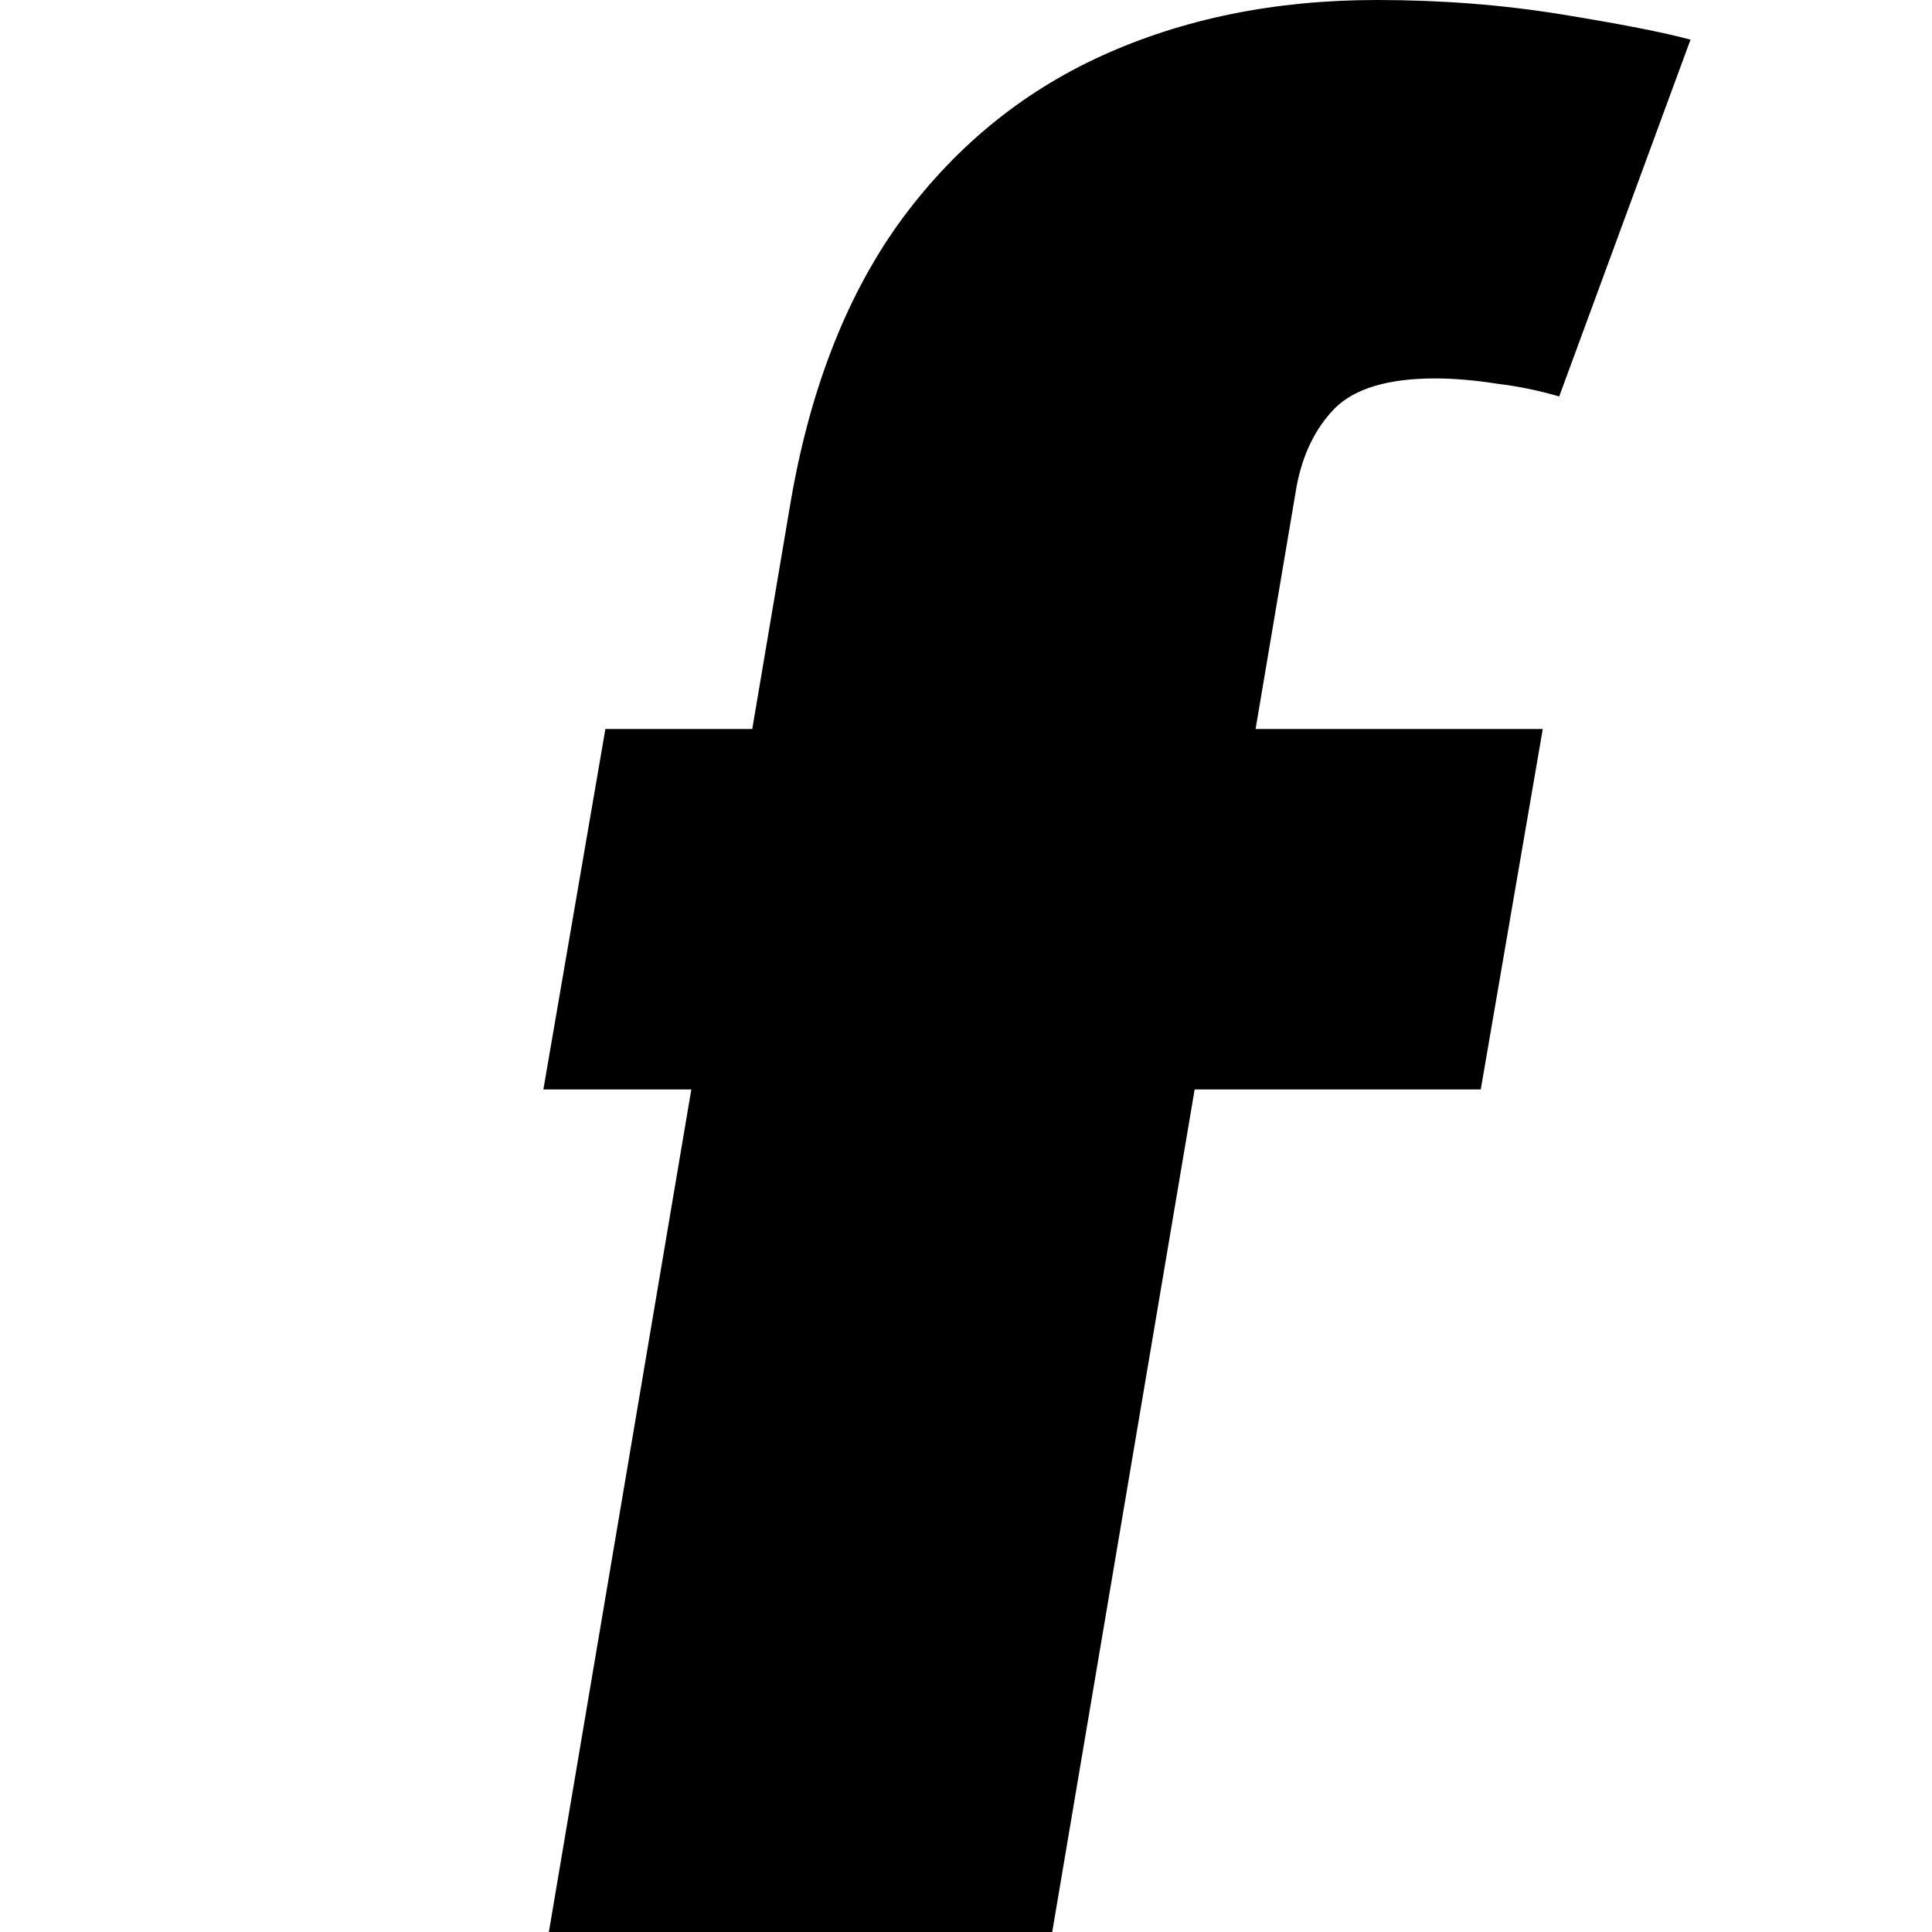
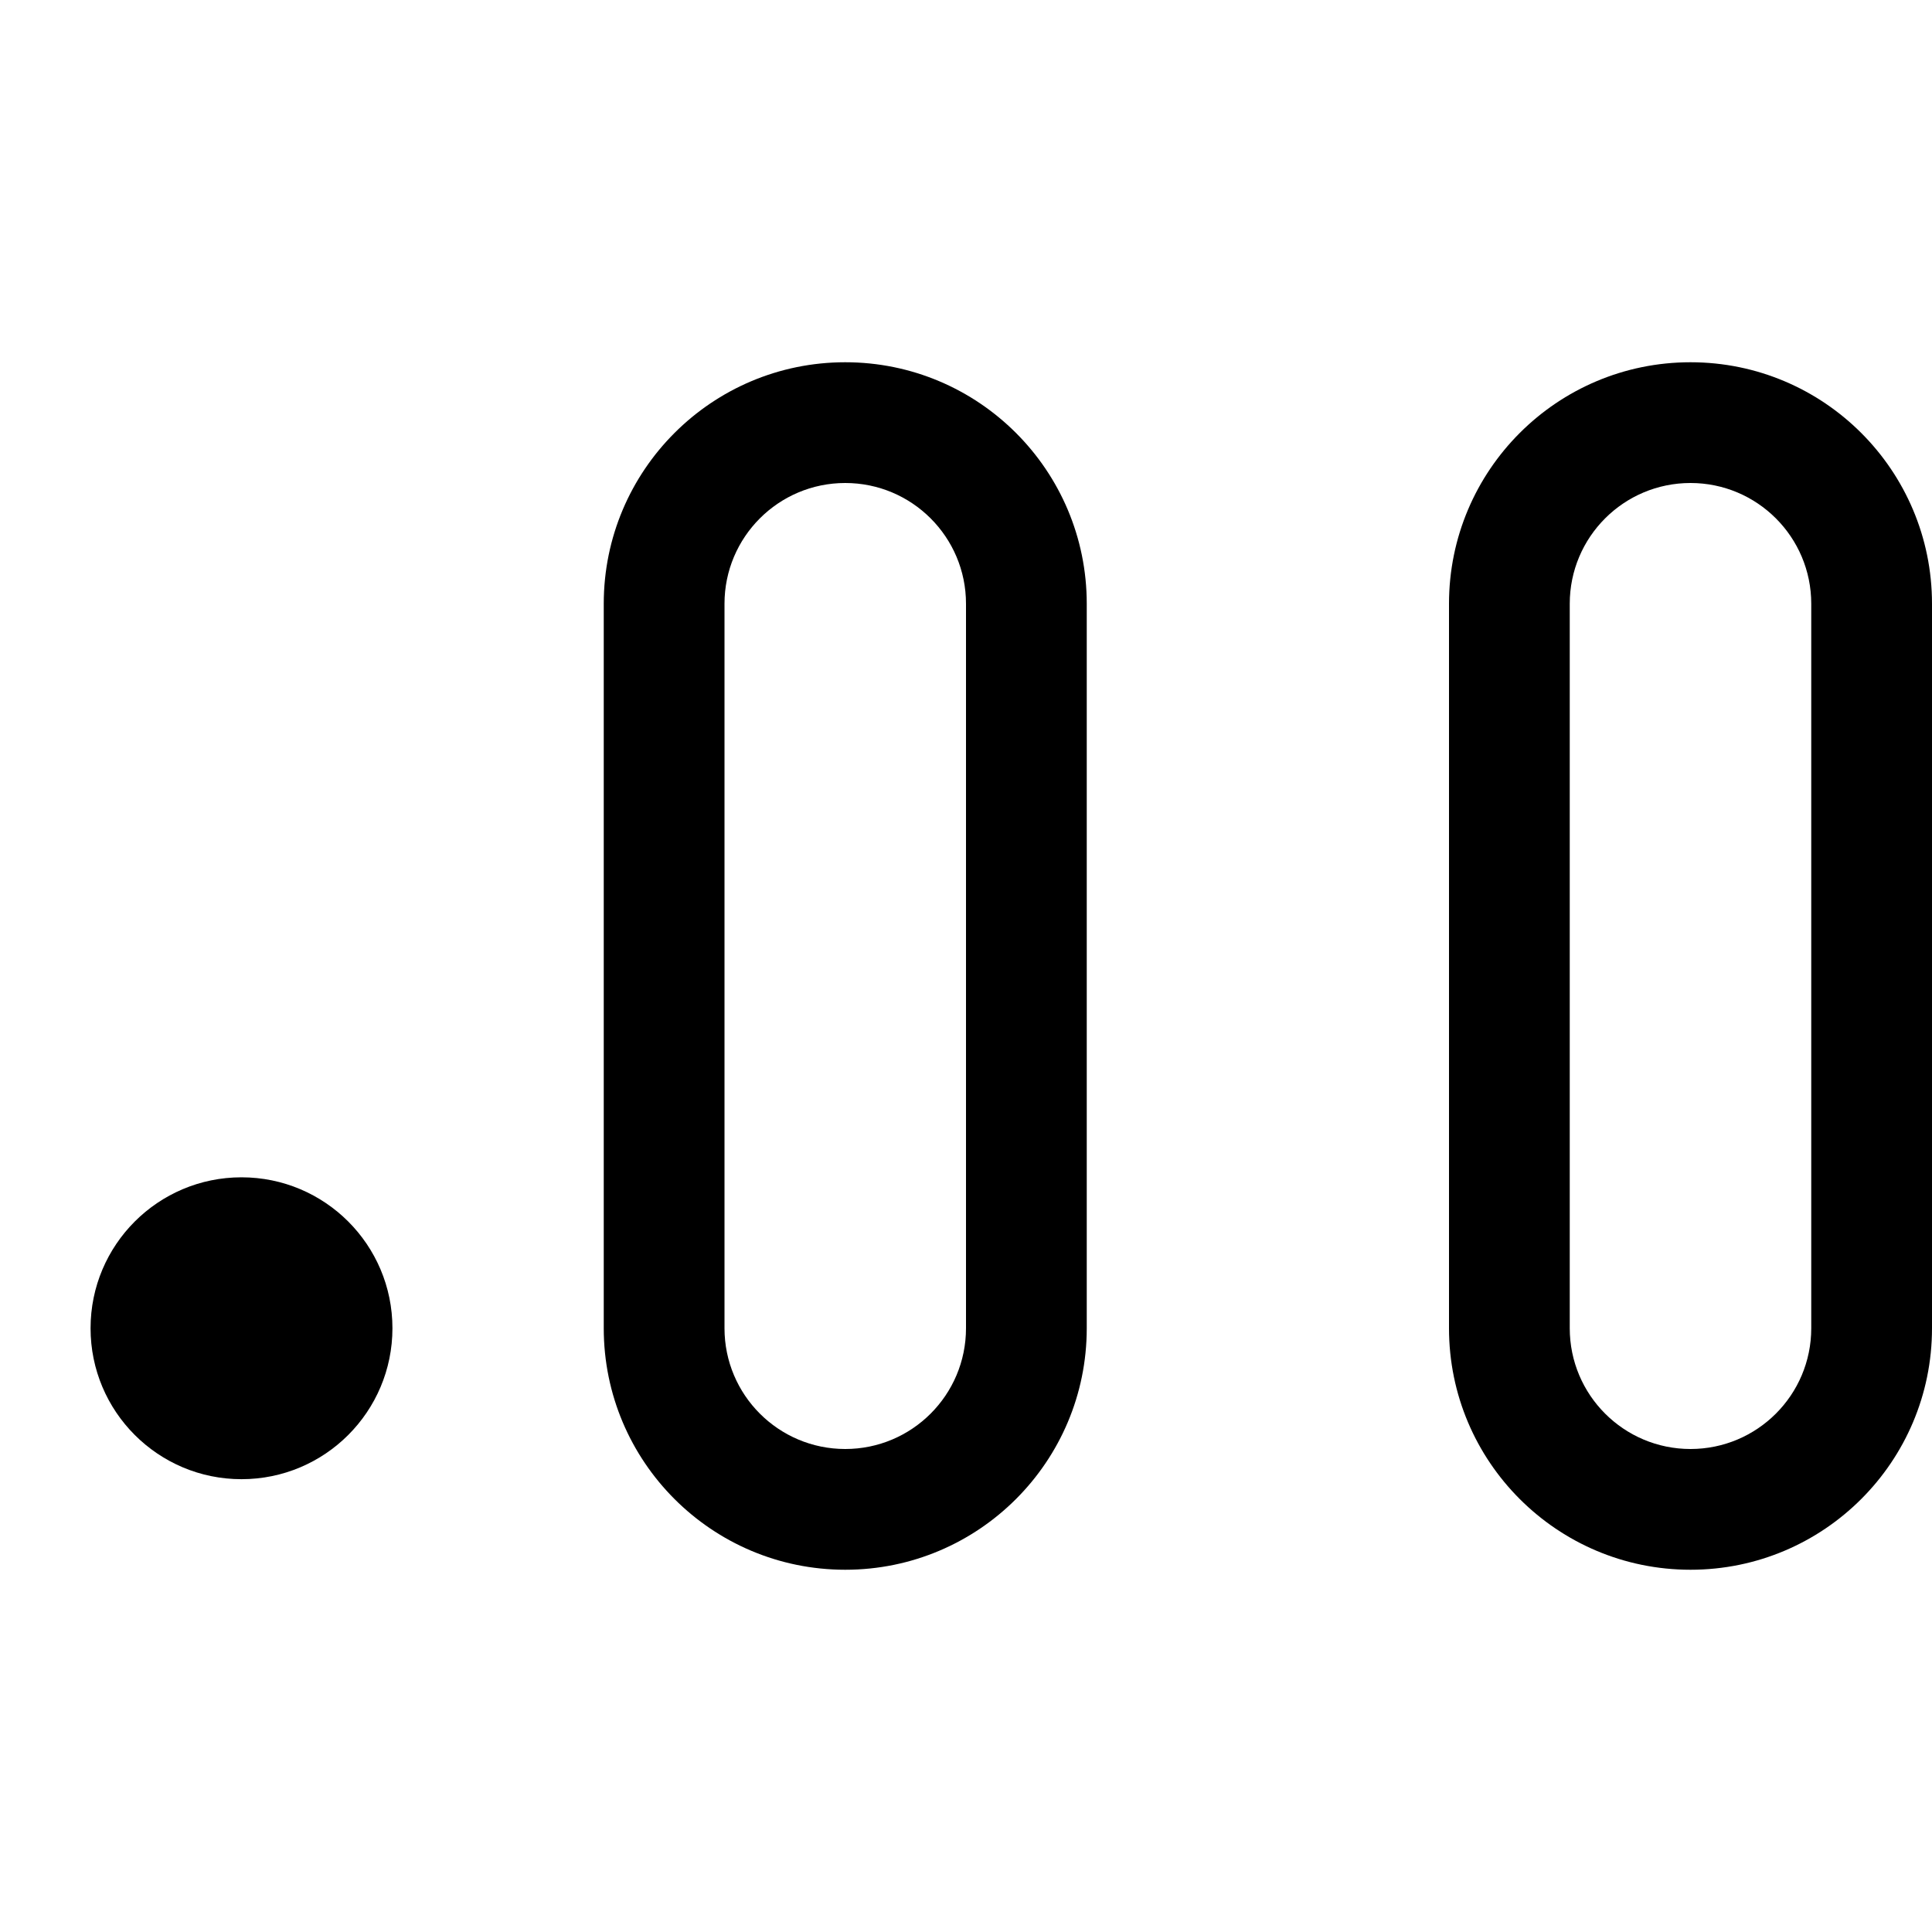
<svg xmlns="http://www.w3.org/2000/svg" width="32" height="32" fill="currentColor" viewBox="0 0 32 32">
-   <path d="m25.553 12.075-1.027 5.97H9l1.027-5.97h15.526ZM9.091 32l3.987-23.582c.312-1.89.911-3.458 1.797-4.702.896-1.243 2.019-2.174 3.368-2.79C19.603.307 21.123 0 22.805 0c1.067 0 2.089.08 3.065.239.977.159 1.687.298 2.13.418l-2.175 5.91a6.2 6.2 0 0 0-1.012-.209c-.382-.06-.73-.09-1.042-.09-.775 0-1.329.165-1.661.493-.322.329-.534.761-.635 1.299L17.428 32H9.09Z" />
+   <path d="M4 24.5a2.5 2.5 0 1 0 0-5 2.5 2.5 0 0 0 0 5Z" />
+   <path fill-rule="evenodd" d="M14 6a4 4 0 0 0-4 4v12a4 4 0 0 0 8 0V10a4 4 0 0 0-4-4Zm-2 4a2 2 0 1 1 4 0v12a2 2 0 1 1-4 0V10Z" clip-rule="evenodd" />
+   <path fill-rule="evenodd" d="M28 6a4 4 0 0 0-4 4v12a4 4 0 0 0 8 0V10a4 4 0 0 0-4-4Zm-2 4a2 2 0 1 1 4 0v12a2 2 0 1 1-4 0V10Z" clip-rule="evenodd" />
</svg>
